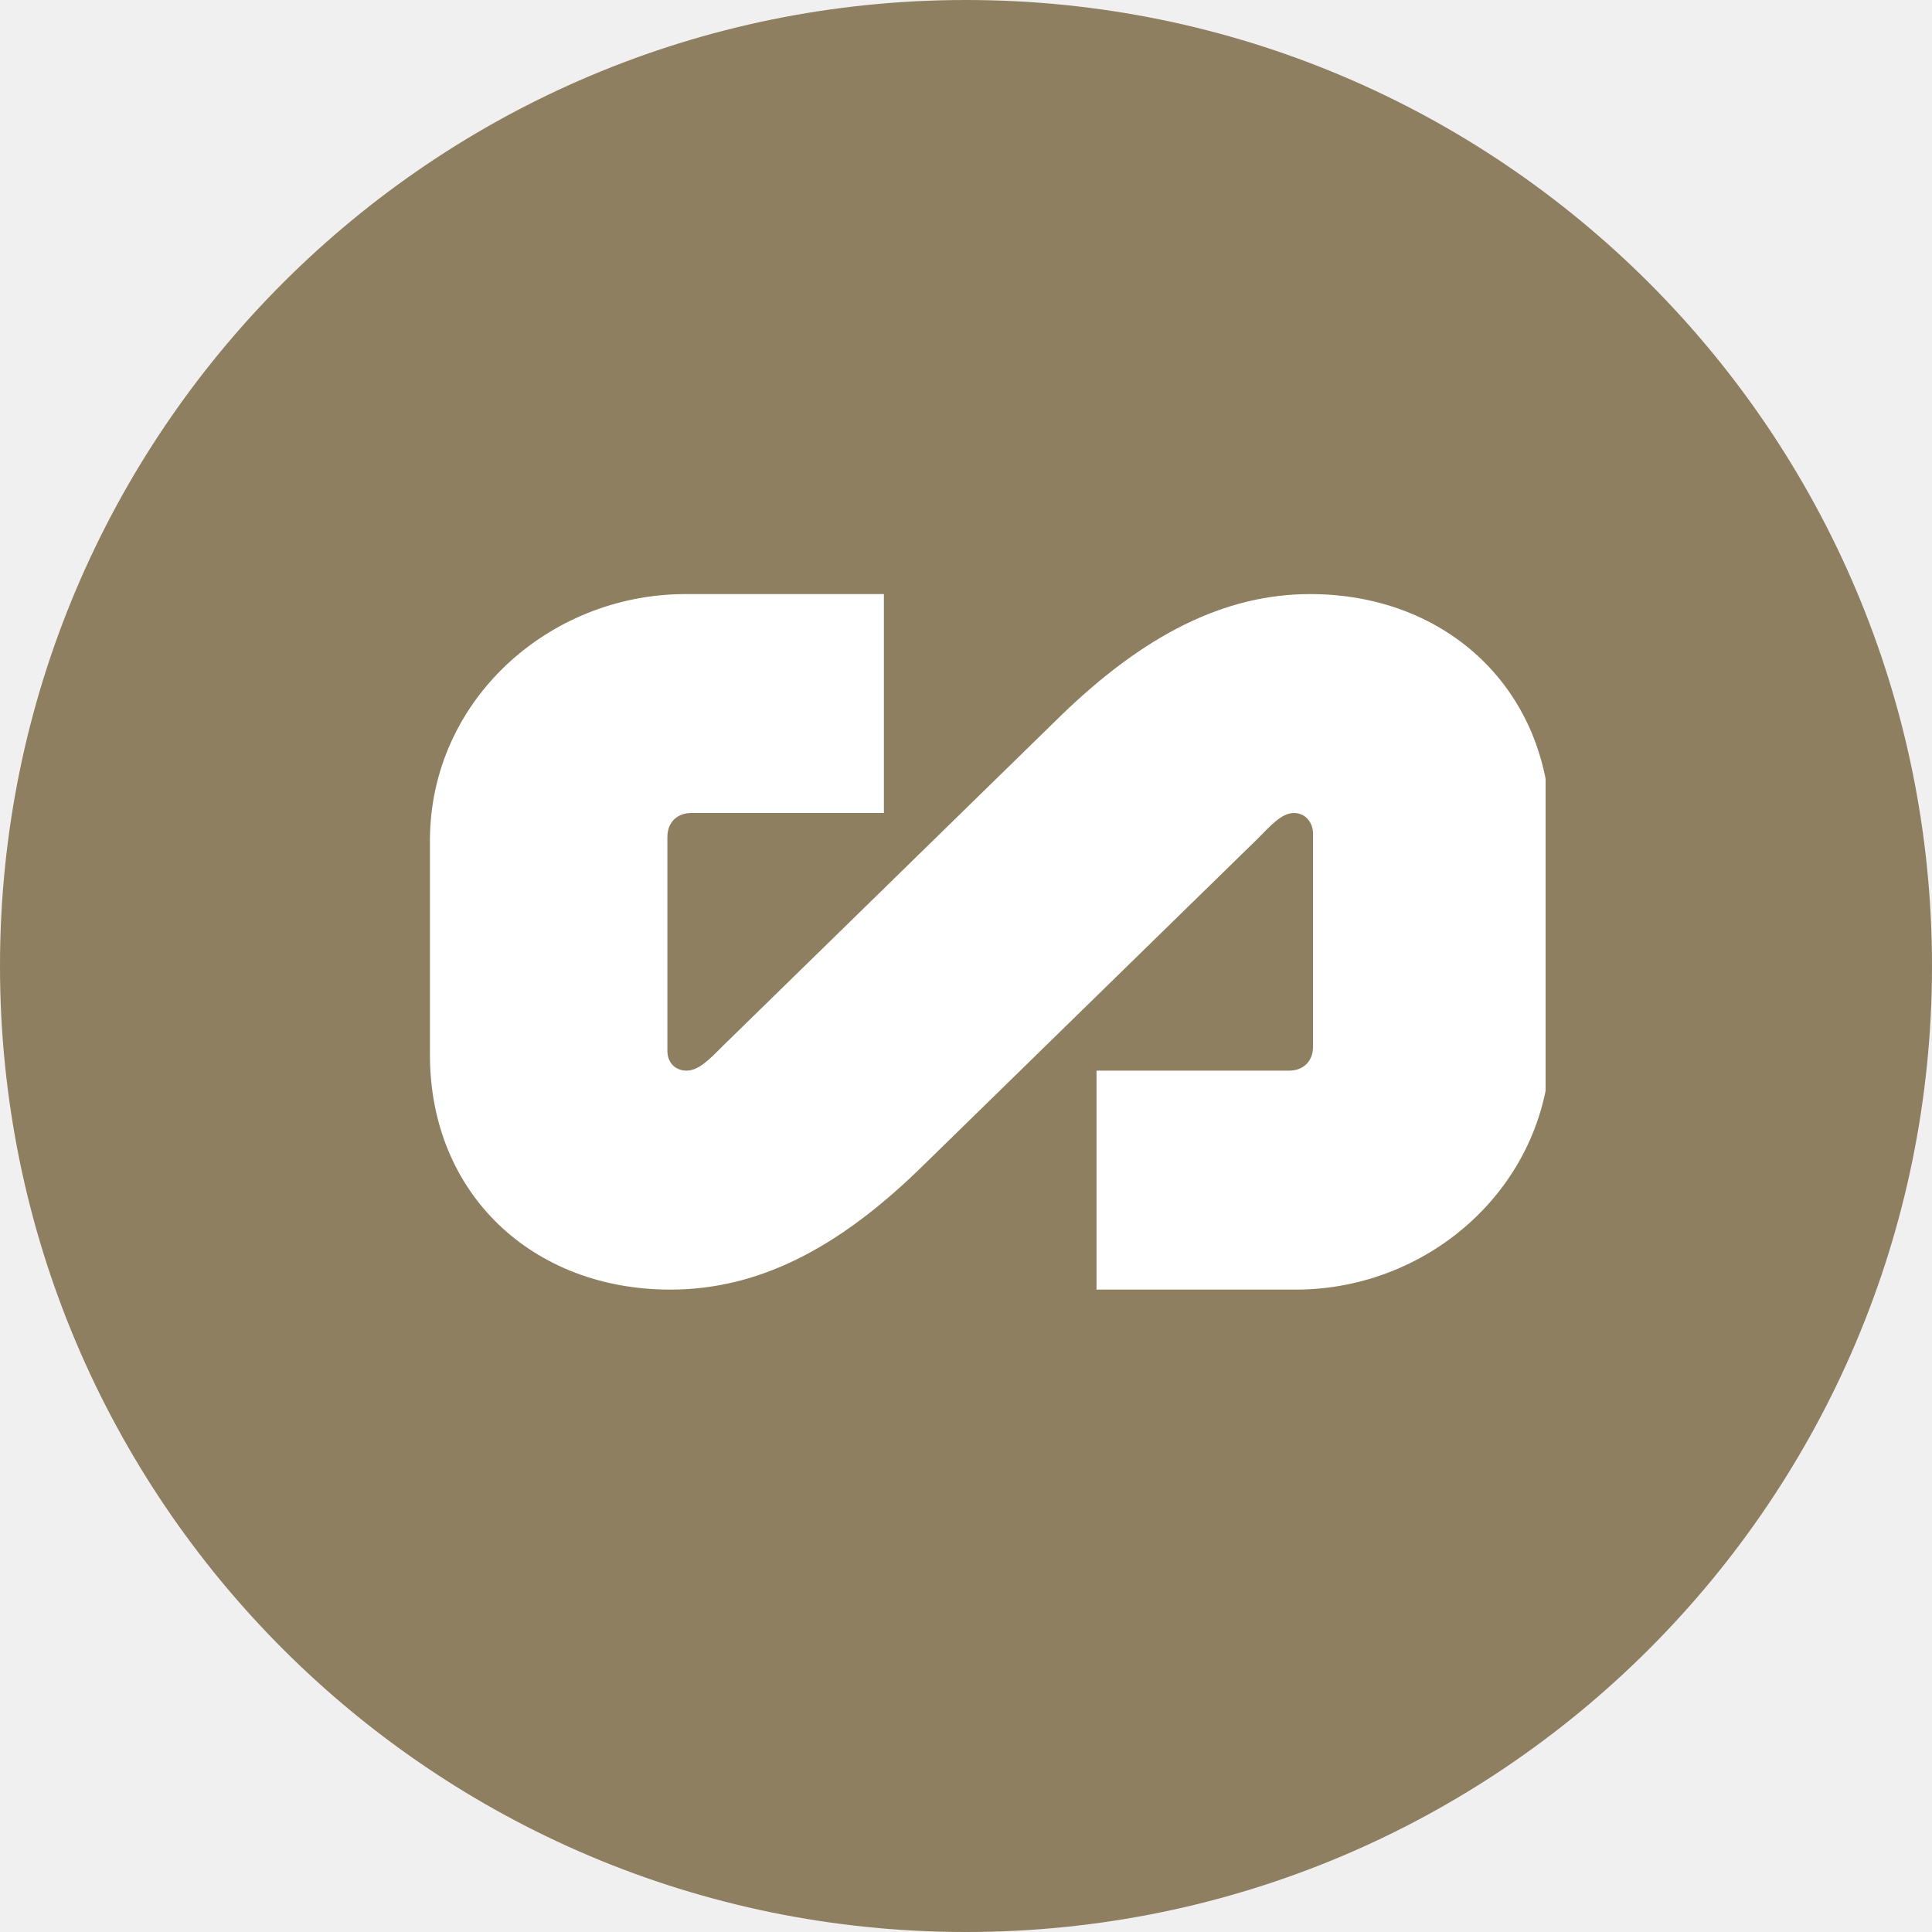
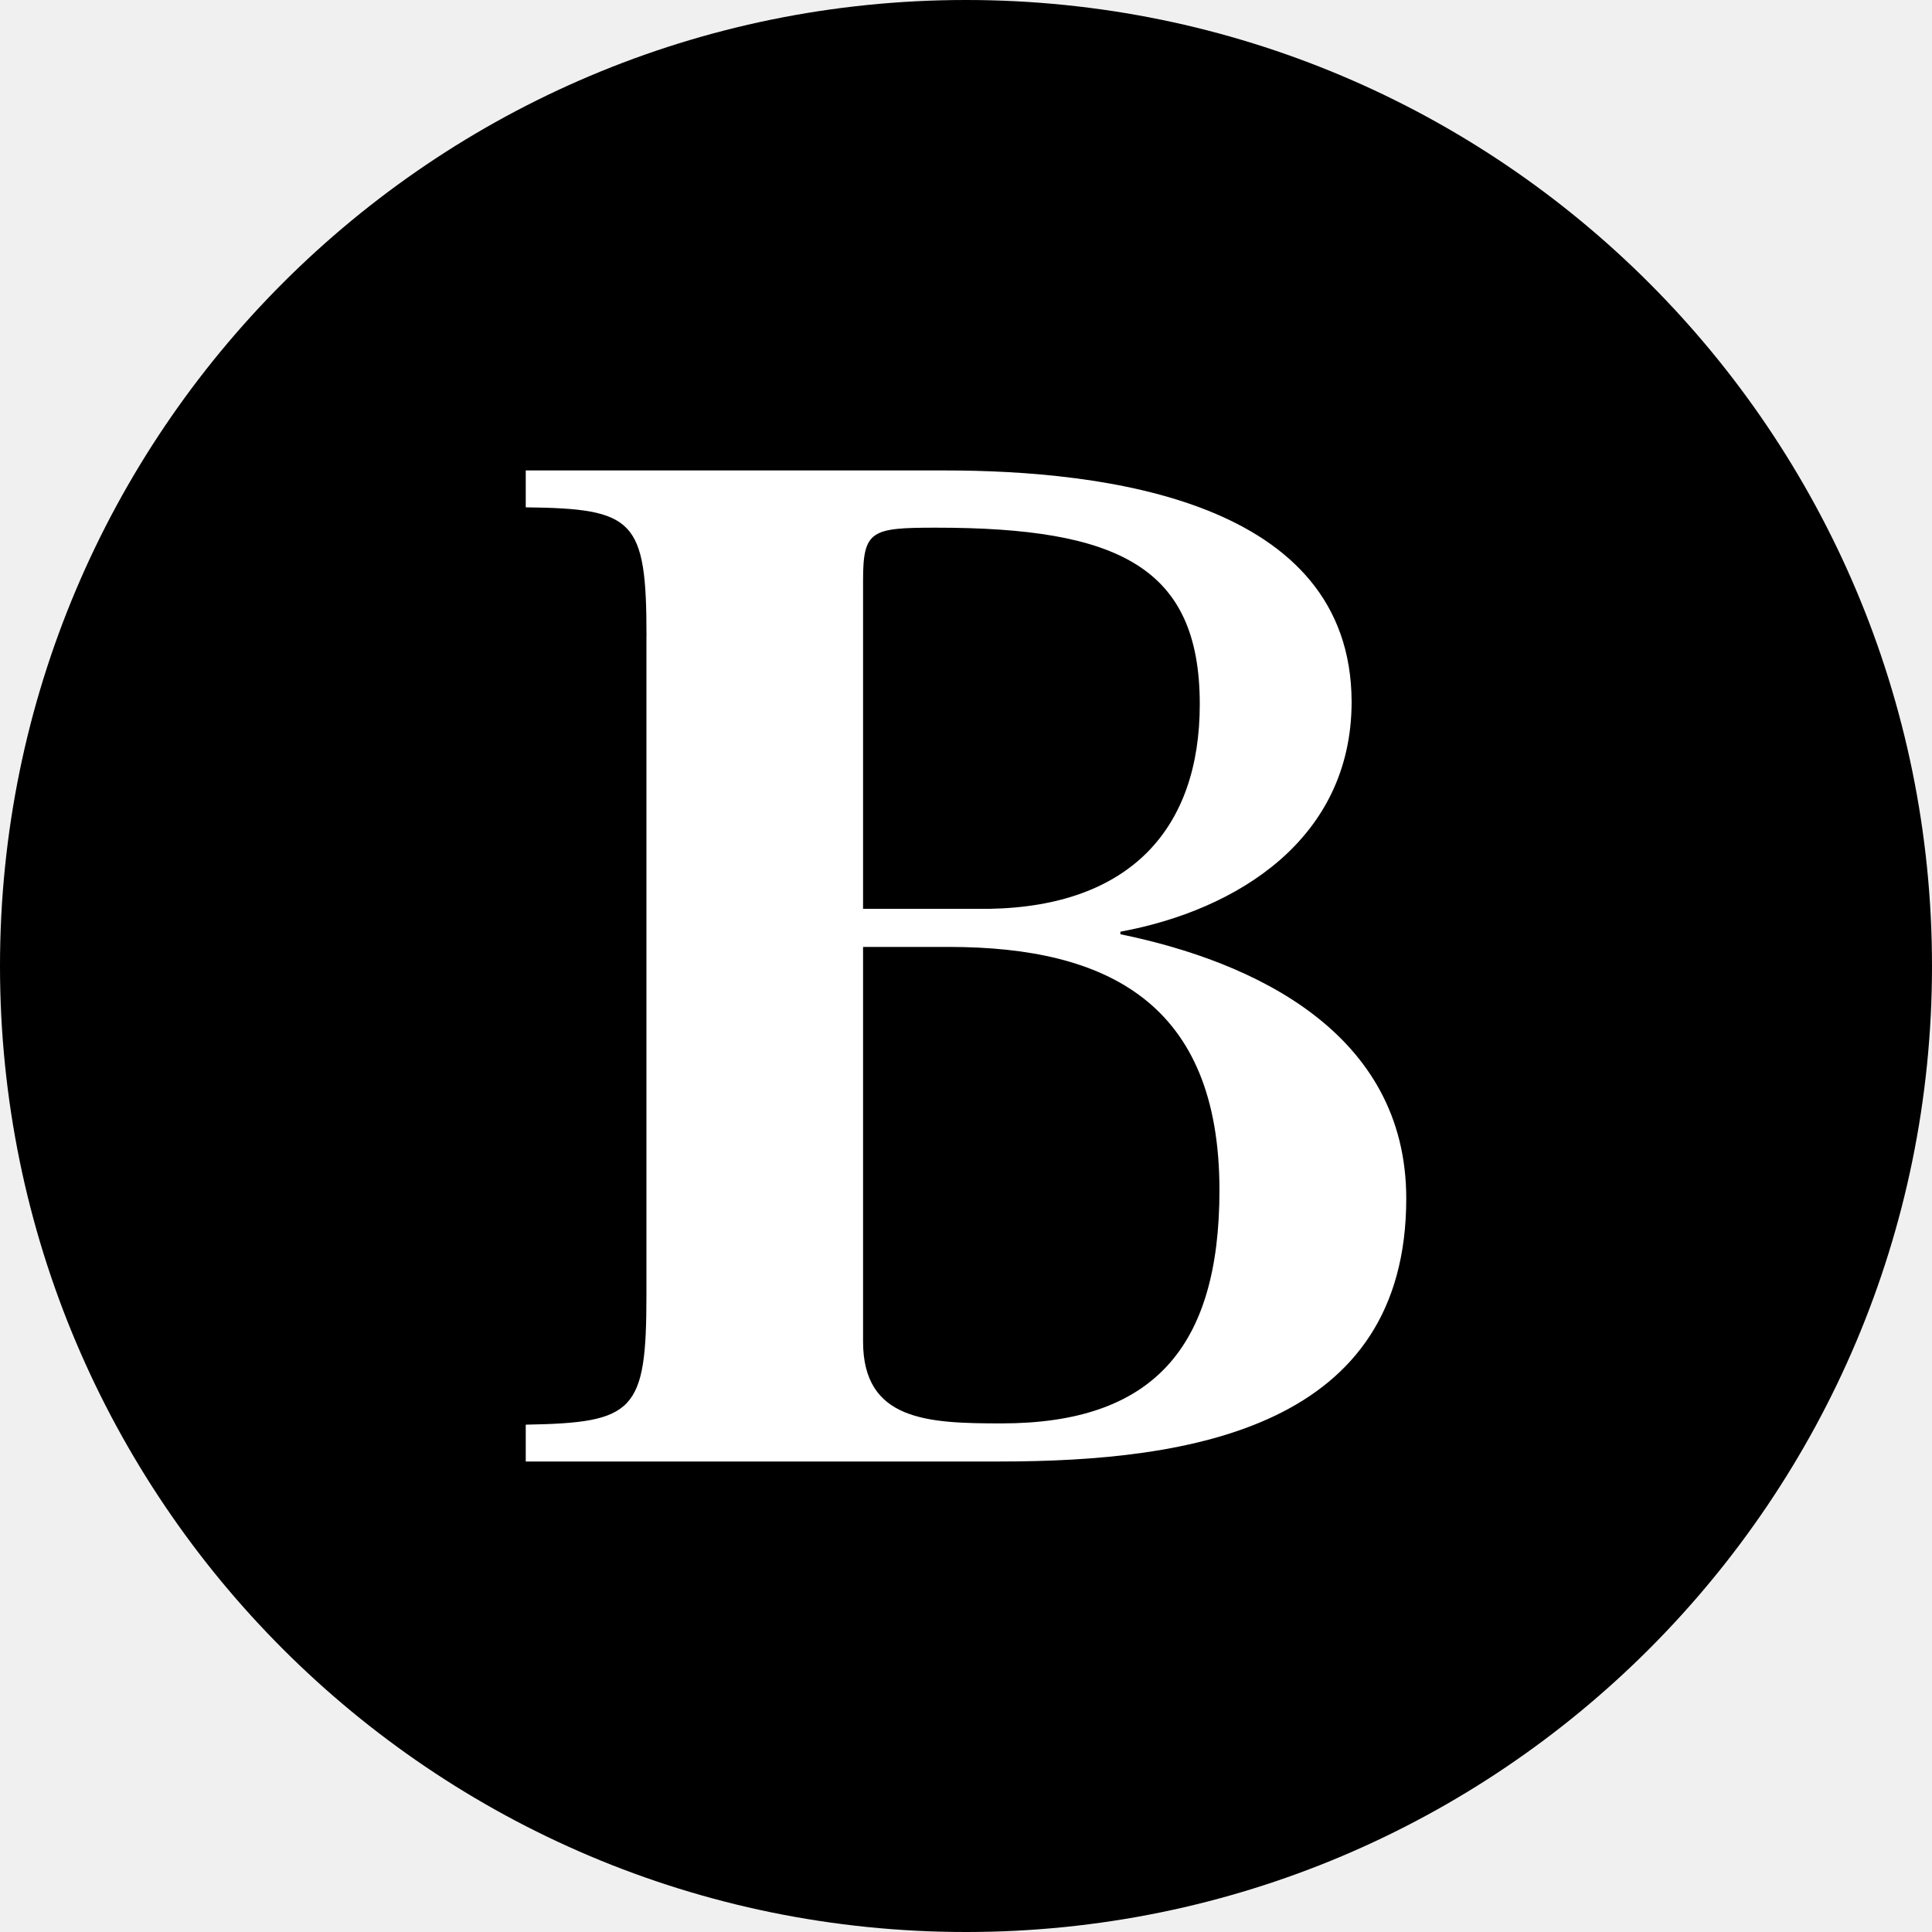
<svg xmlns="http://www.w3.org/2000/svg" width="32" height="32" viewBox="0 0 32 32" fill="none">
-   <g clip-path="url(#clip0_6239_1506)">
-     <path d="M32 16C32 7.163 24.837 0 16 0C7.163 0 0 7.163 0 16C0 24.837 7.163 32 16 32C24.837 32 32 24.837 32 16Z" fill="#8F7F61" />
-     <mask id="mask0_6239_1506" style="mask-type:luminance" maskUnits="userSpaceOnUse" x="6" y="9" width="20" height="14">
-       <path d="M25.6 9.6H6.4V22.4H25.6V9.6Z" fill="white" />
-     </mask>
-     <g mask="url(#mask0_6239_1506)">
-       <path d="M11.054 17.406V13.862C11.054 13.625 11.212 13.466 11.449 13.466H14.64V9.84H11.354C9.096 9.84 7.121 11.598 7.121 13.926V17.469C7.121 19.781 8.827 21.36 11.102 21.36C12.539 21.36 13.85 20.7 15.224 19.369L20.816 13.906C21.053 13.668 21.227 13.466 21.432 13.466C21.622 13.466 21.748 13.621 21.748 13.811V17.337C21.748 17.575 21.59 17.733 21.353 17.733H18.162V21.36H21.464C23.707 21.36 25.681 19.602 25.681 17.258V13.747C25.681 11.435 23.975 9.84 21.701 9.84C20.279 9.84 18.952 10.517 17.578 11.847L11.986 17.311C11.749 17.548 11.575 17.733 11.37 17.733C11.181 17.733 11.054 17.596 11.054 17.406Z" fill="white" />
-     </g>
+   <g clip-path="url(#clip0_2032_2854)">
+     <path d="M32 16C32 7.163 24.837 0 16 0C7.163 0 0 7.163 0 16C0 24.837 7.163 32 16 32C24.837 32 32 24.837 32 16Z" fill="black" />
+     <path d="M14.295 22.219V15.684H15.715C18.335 15.684 20.198 16.61 20.198 19.714C20.198 22.334 19.083 23.576 16.589 23.576C15.369 23.576 14.295 23.534 14.295 22.219ZM14.295 15.053V9.613C14.295 8.782 14.432 8.74 15.505 8.74C18.525 8.74 19.872 9.392 19.872 11.665C19.872 13.717 18.725 15.011 16.389 15.053H14.295ZM10.707 10.539V21.451C10.707 23.387 10.507 23.565 8.708 23.597V24.207H16.558C19.735 24.207 23.292 23.639 23.292 19.851C23.292 17.105 20.766 15.926 18.557 15.474V15.432C20.493 15.074 22.387 13.896 22.387 11.622C22.377 8.287 18.294 7.792 15.642 7.792H8.708V8.403C10.508 8.424 10.708 8.603 10.708 10.539H10.707Z" fill="white" />
  </g>
  <defs>
-     <clipPath id="clip0_6239_1506">
+     <clipPath id="clip0_2032_2854">
      <rect width="32" height="32" fill="white" />
    </clipPath>
  </defs>
</svg>
